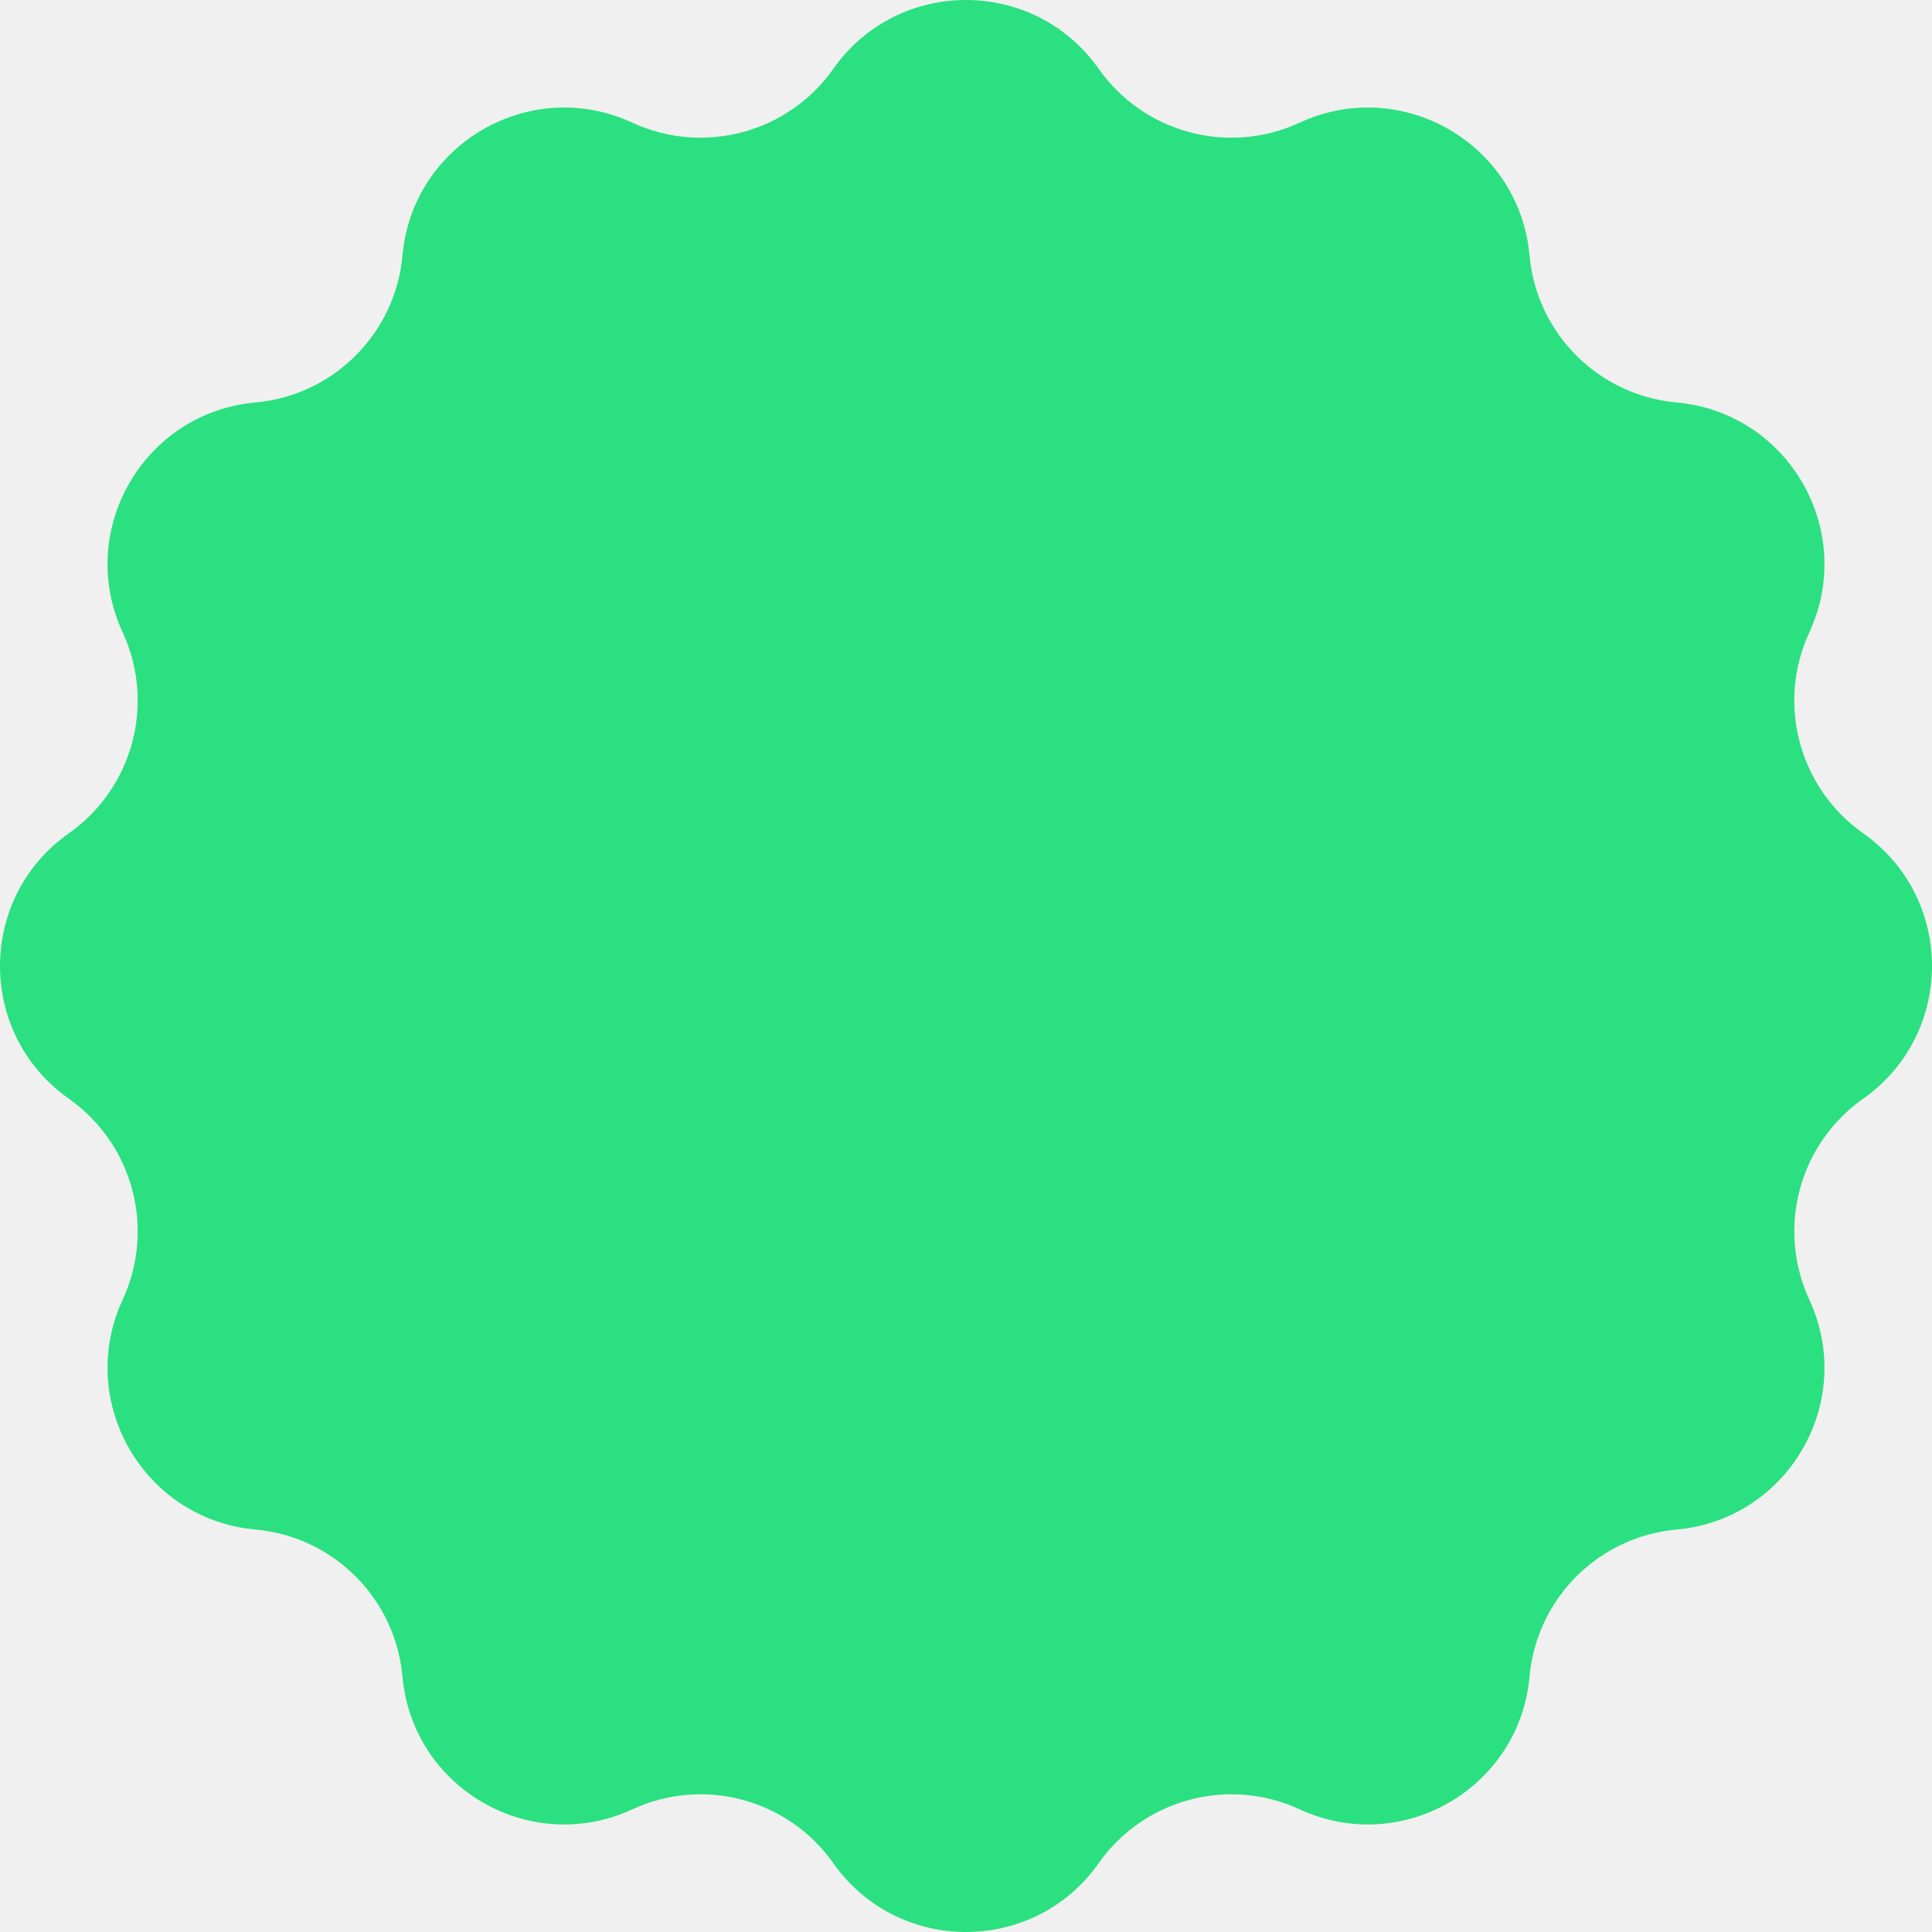
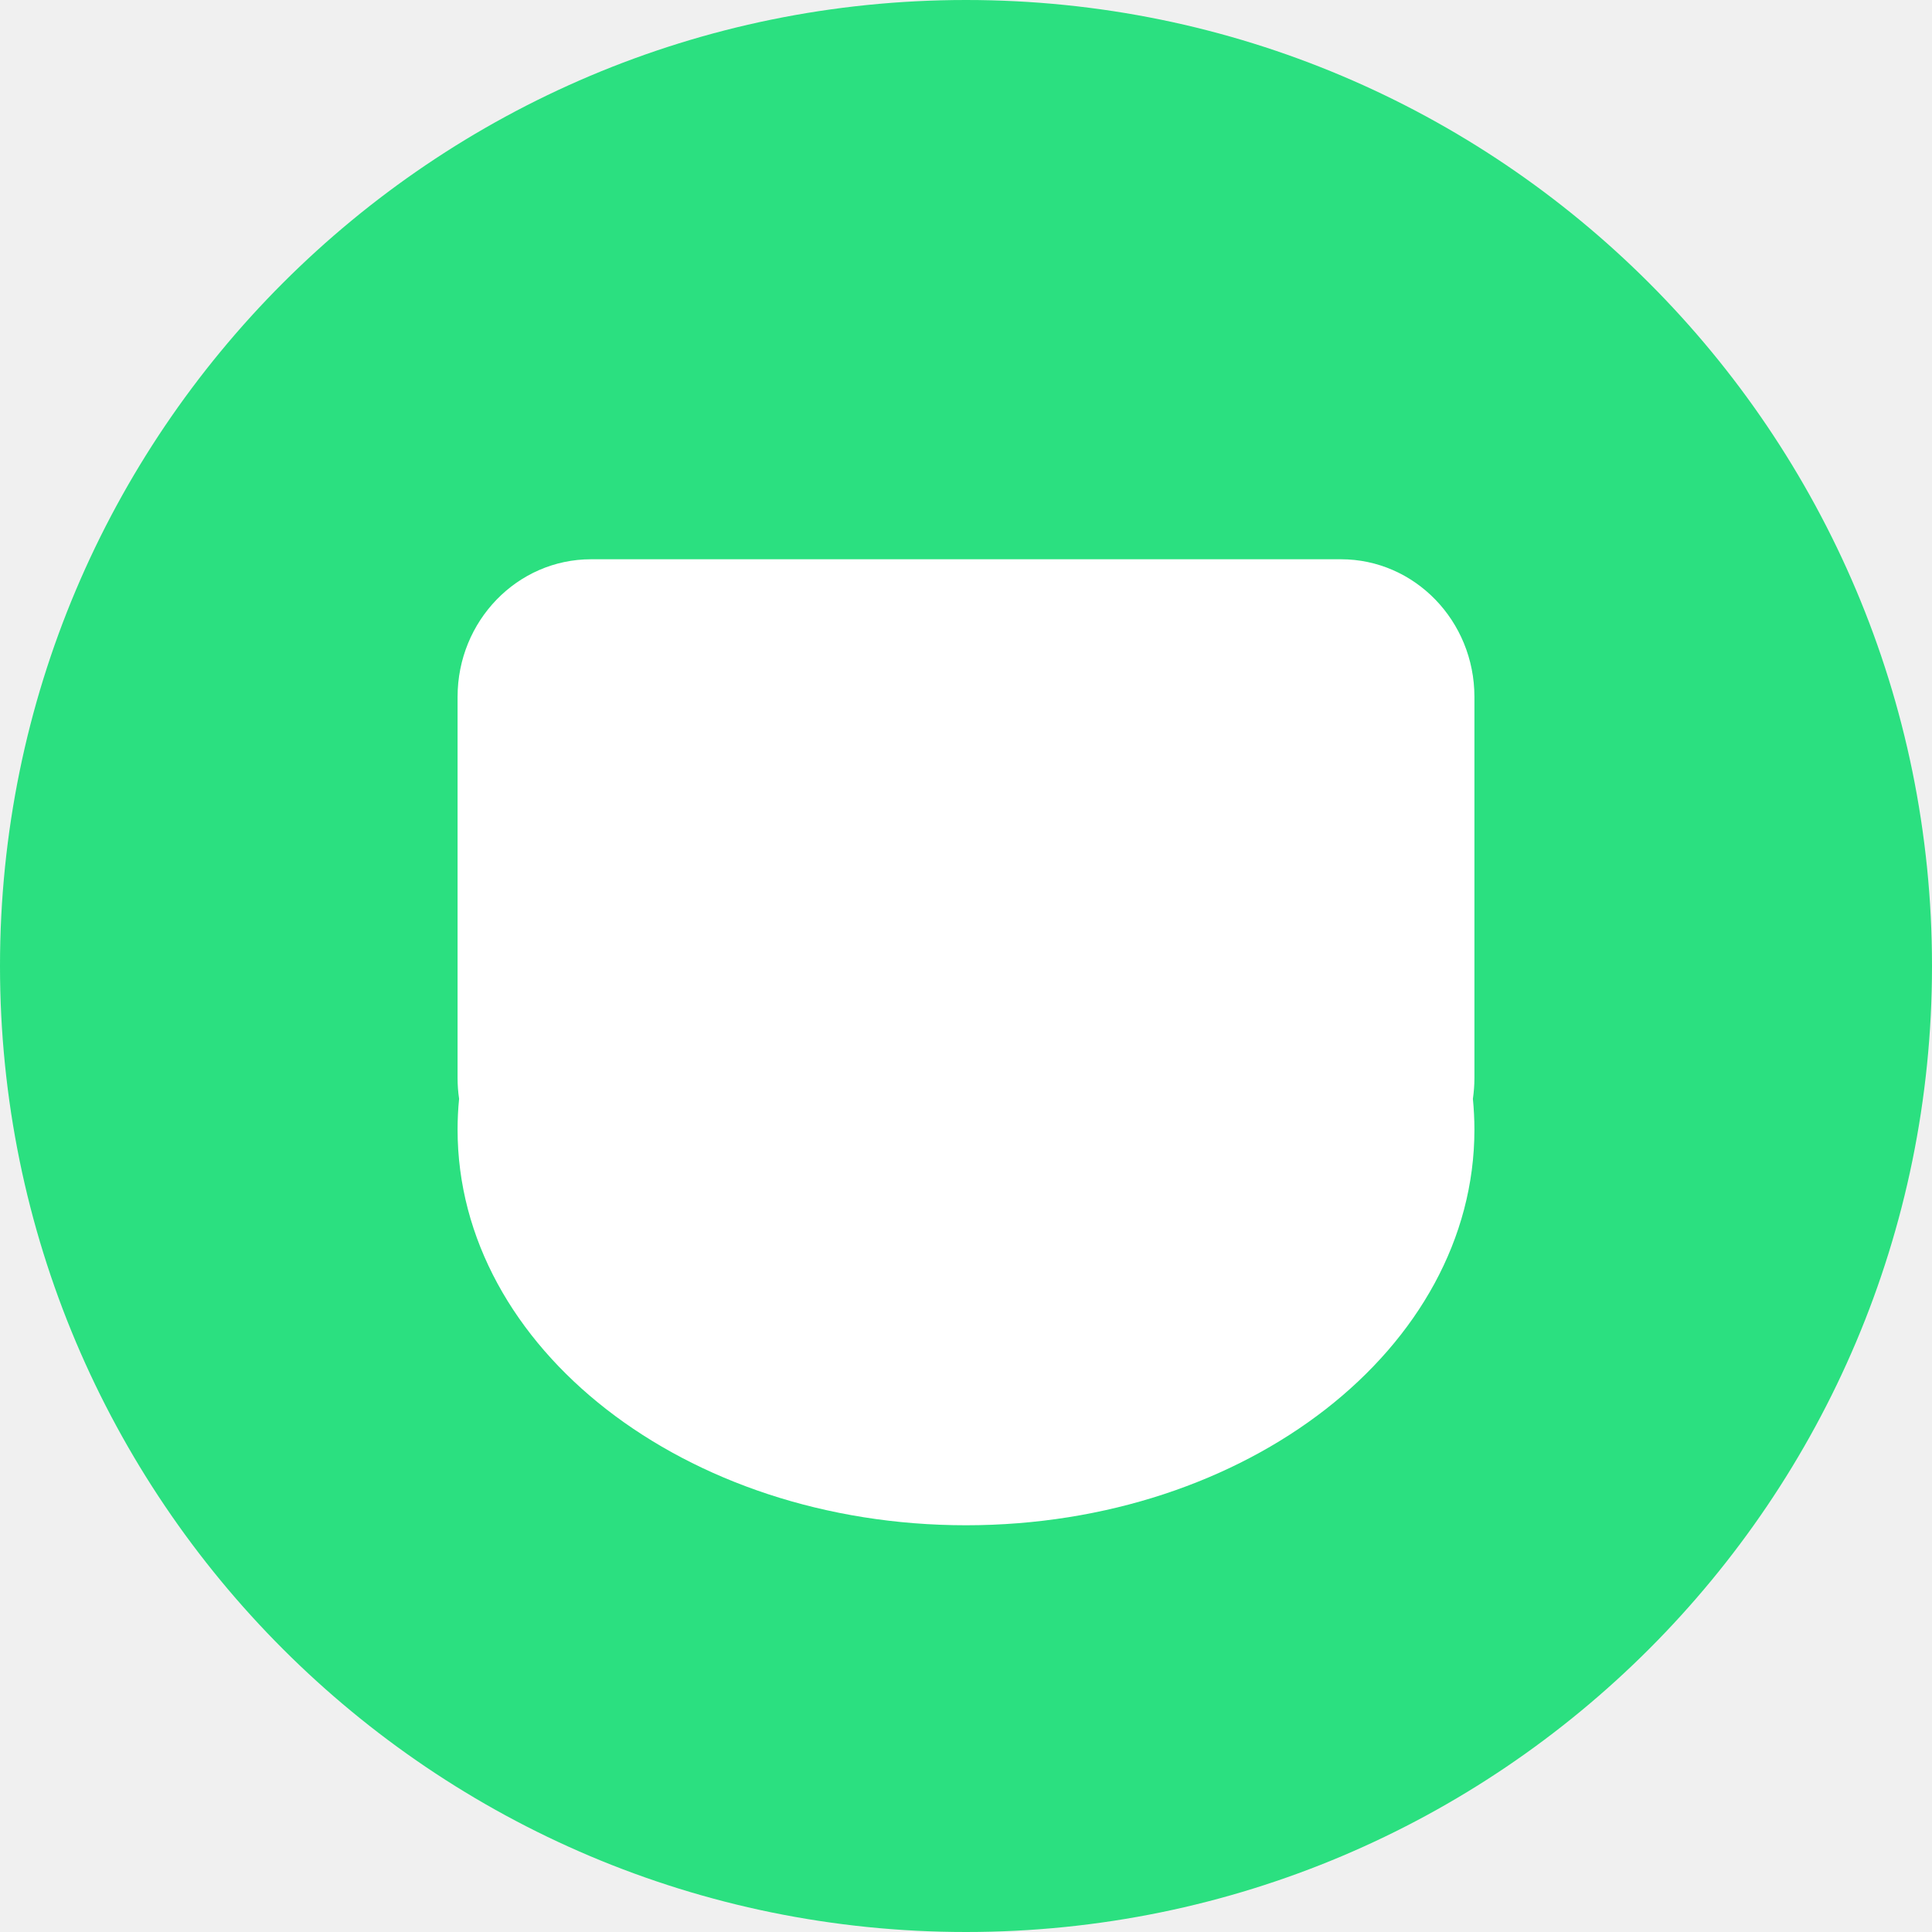
<svg xmlns="http://www.w3.org/2000/svg" width="38" height="38" viewBox="0 0 38 38" fill="none">
-   <path d="M16.39 1.354C17.662 -0.451 20.338 -0.451 21.61 1.354C22.499 2.615 24.162 3.061 25.562 2.413C27.567 1.485 29.885 2.824 30.084 5.024C30.222 6.56 31.44 7.778 32.977 7.916C35.176 8.115 36.515 10.434 35.587 12.438C34.939 13.838 35.385 15.501 36.646 16.39C38.451 17.662 38.451 20.338 36.646 21.61C35.385 22.499 34.939 24.162 35.587 25.562C36.515 27.567 35.176 29.885 32.977 30.084C31.44 30.222 30.222 31.44 30.084 32.977C29.885 35.176 27.567 36.515 25.562 35.587C24.162 34.939 22.499 35.385 21.61 36.646C20.338 38.451 17.662 38.451 16.39 36.646C15.501 35.385 13.838 34.939 12.438 35.587C10.434 36.515 8.115 35.176 7.916 32.977C7.778 31.44 6.56 30.222 5.024 30.084C2.824 29.885 1.485 27.567 2.413 25.562C3.061 24.162 2.615 22.499 1.354 21.61C-0.451 20.338 -0.451 17.662 1.354 16.39C2.615 15.501 3.061 13.838 2.413 12.438C1.485 10.434 2.824 8.115 5.024 7.916C6.56 7.778 7.778 6.56 7.916 5.024C8.115 2.824 10.434 1.485 12.438 2.413C13.838 3.061 15.501 2.615 16.39 1.354Z" fill="#2BE080" />
+   <path d="M0 19C0 8.507 8.507 0 19 0C29.493 0 38 8.507 38 19C38 29.493 29.493 38 19 38C8.507 38 0 29.493 0 19Z" fill="#2BE080" />
+   <path d="M26.375 11H11.625C10.175 11 9 12.212 9 13.706V21.203C9 21.342 9.01 21.479 9.03 21.612C9.01 21.812 9 22.014 9 22.218C9 26.515 13.477 30 19 30C24.523 30 29 26.515 29 22.218C29 22.014 28.989 21.812 28.97 21.612C28.989 21.479 29 21.342 29 21.203V13.706C29 12.212 27.824 11 26.375 11Z" fill="white" />
</svg>
